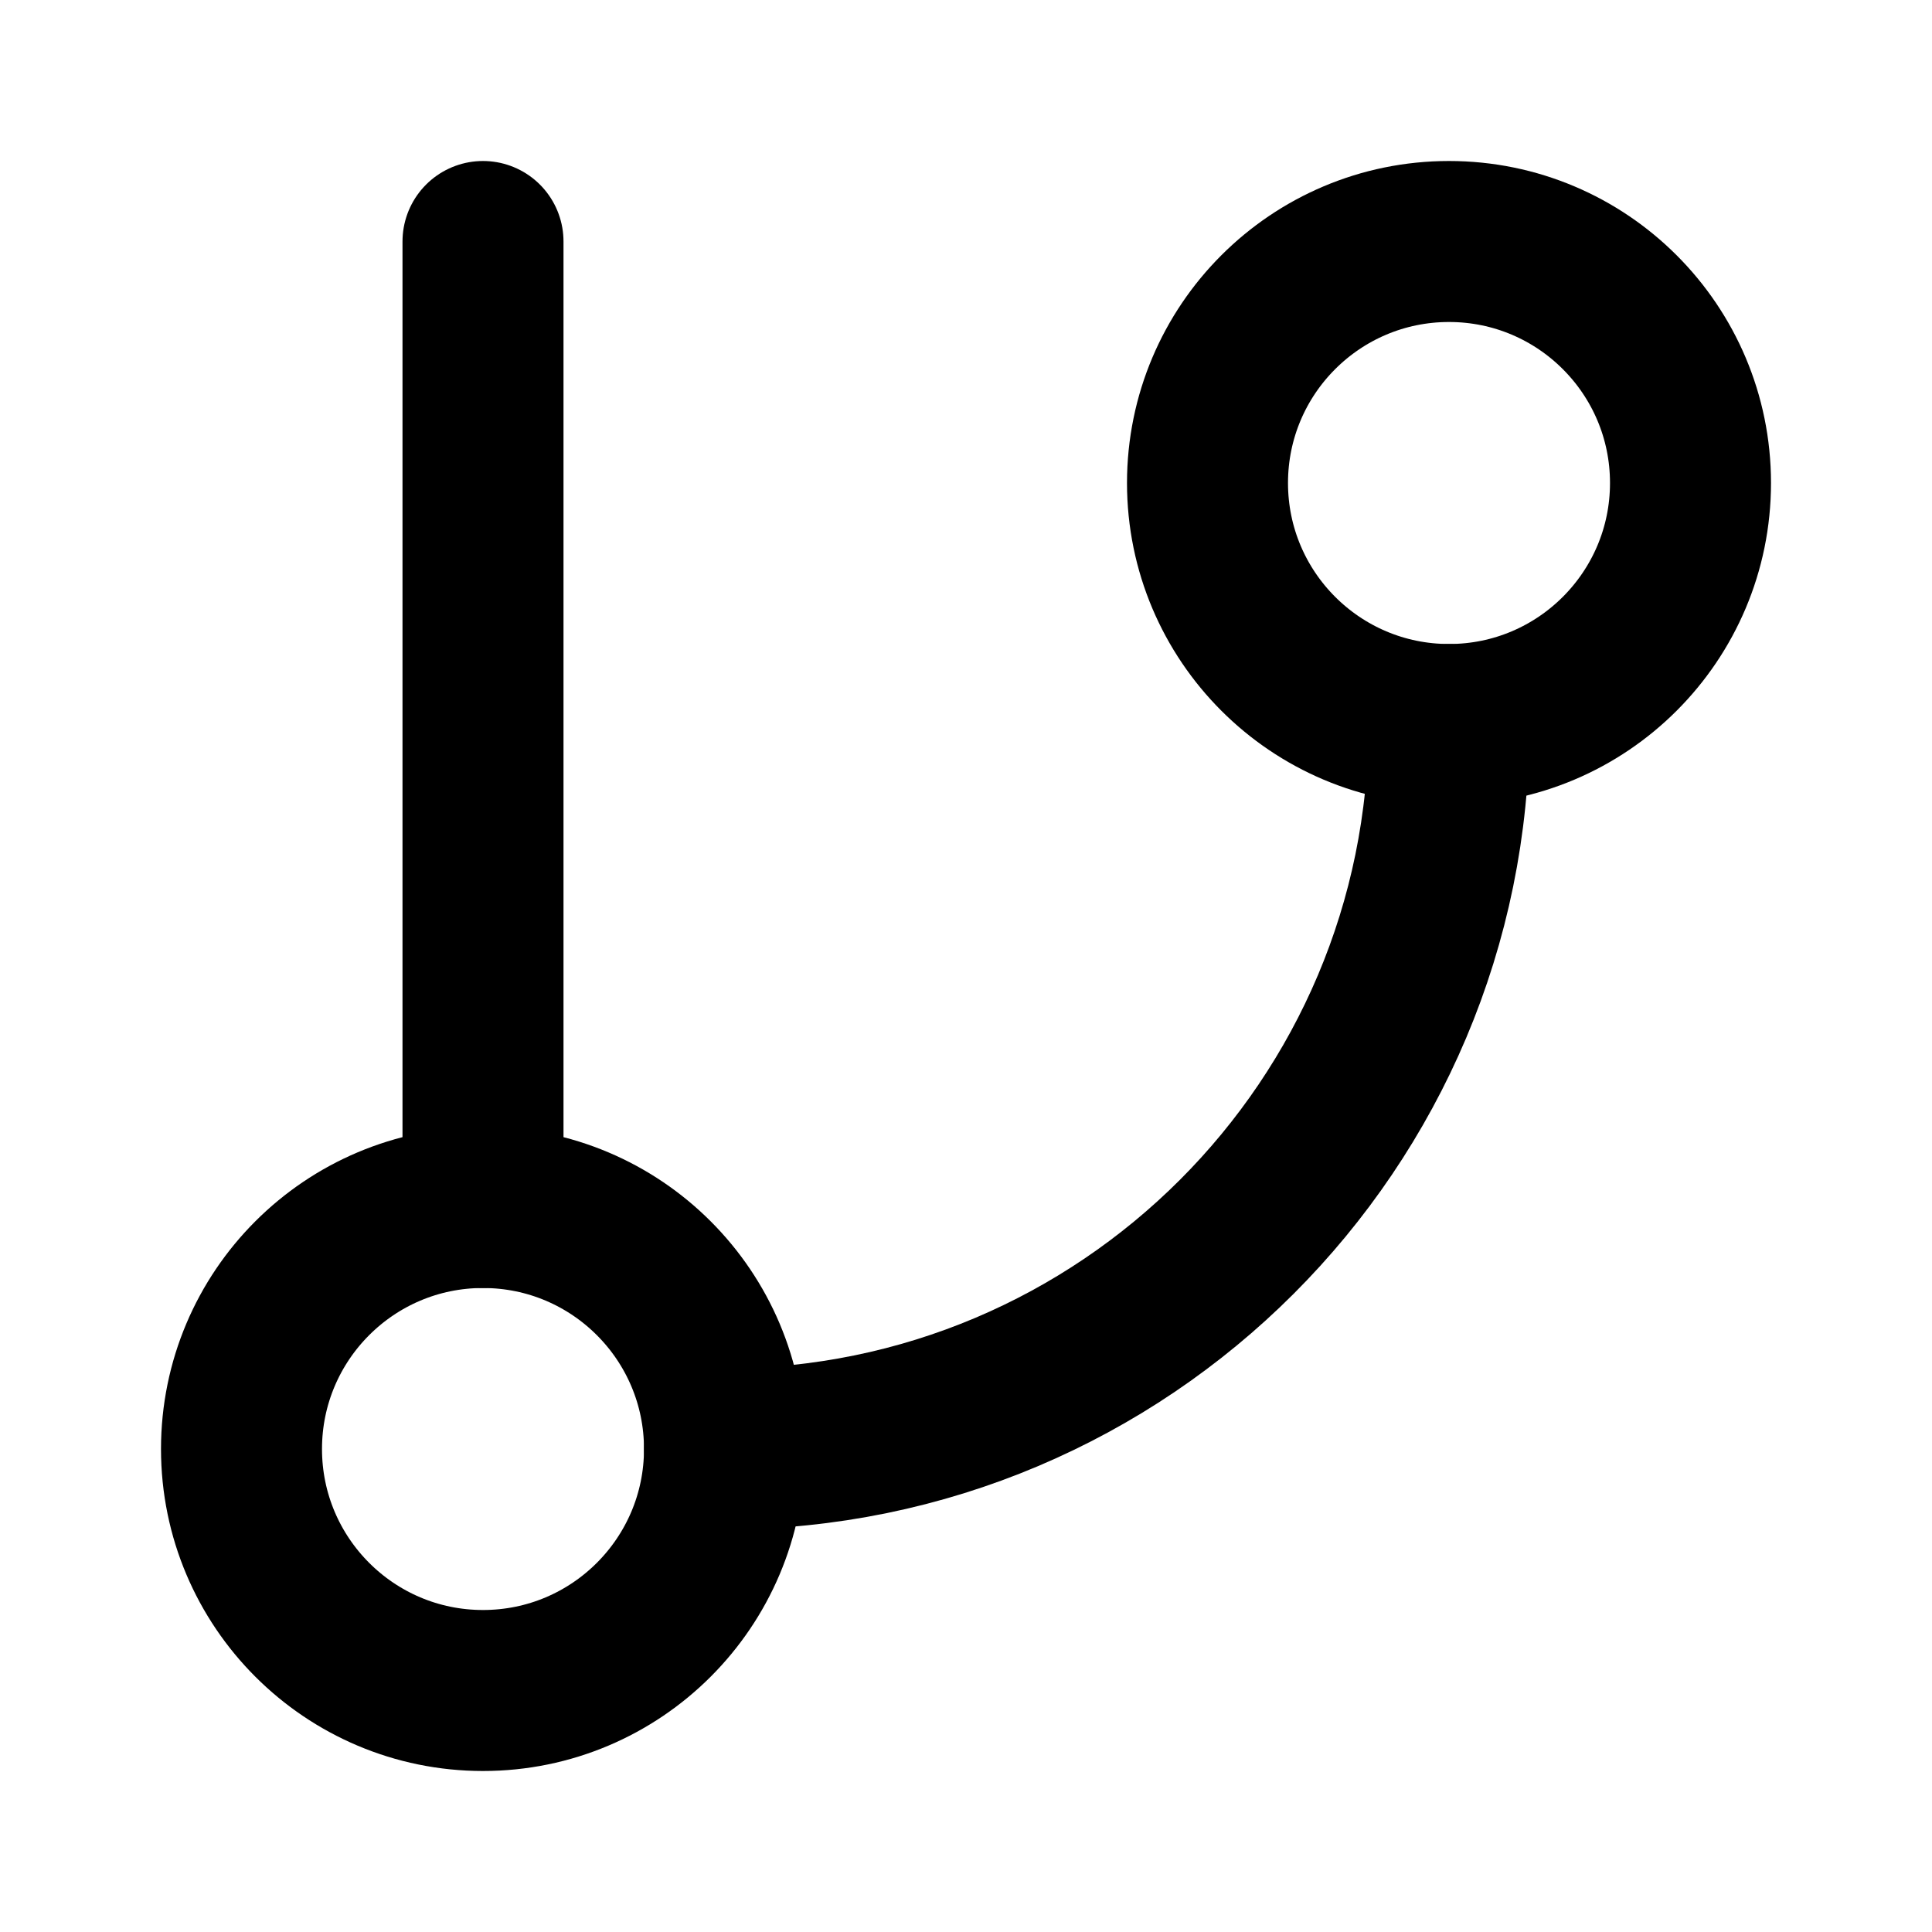
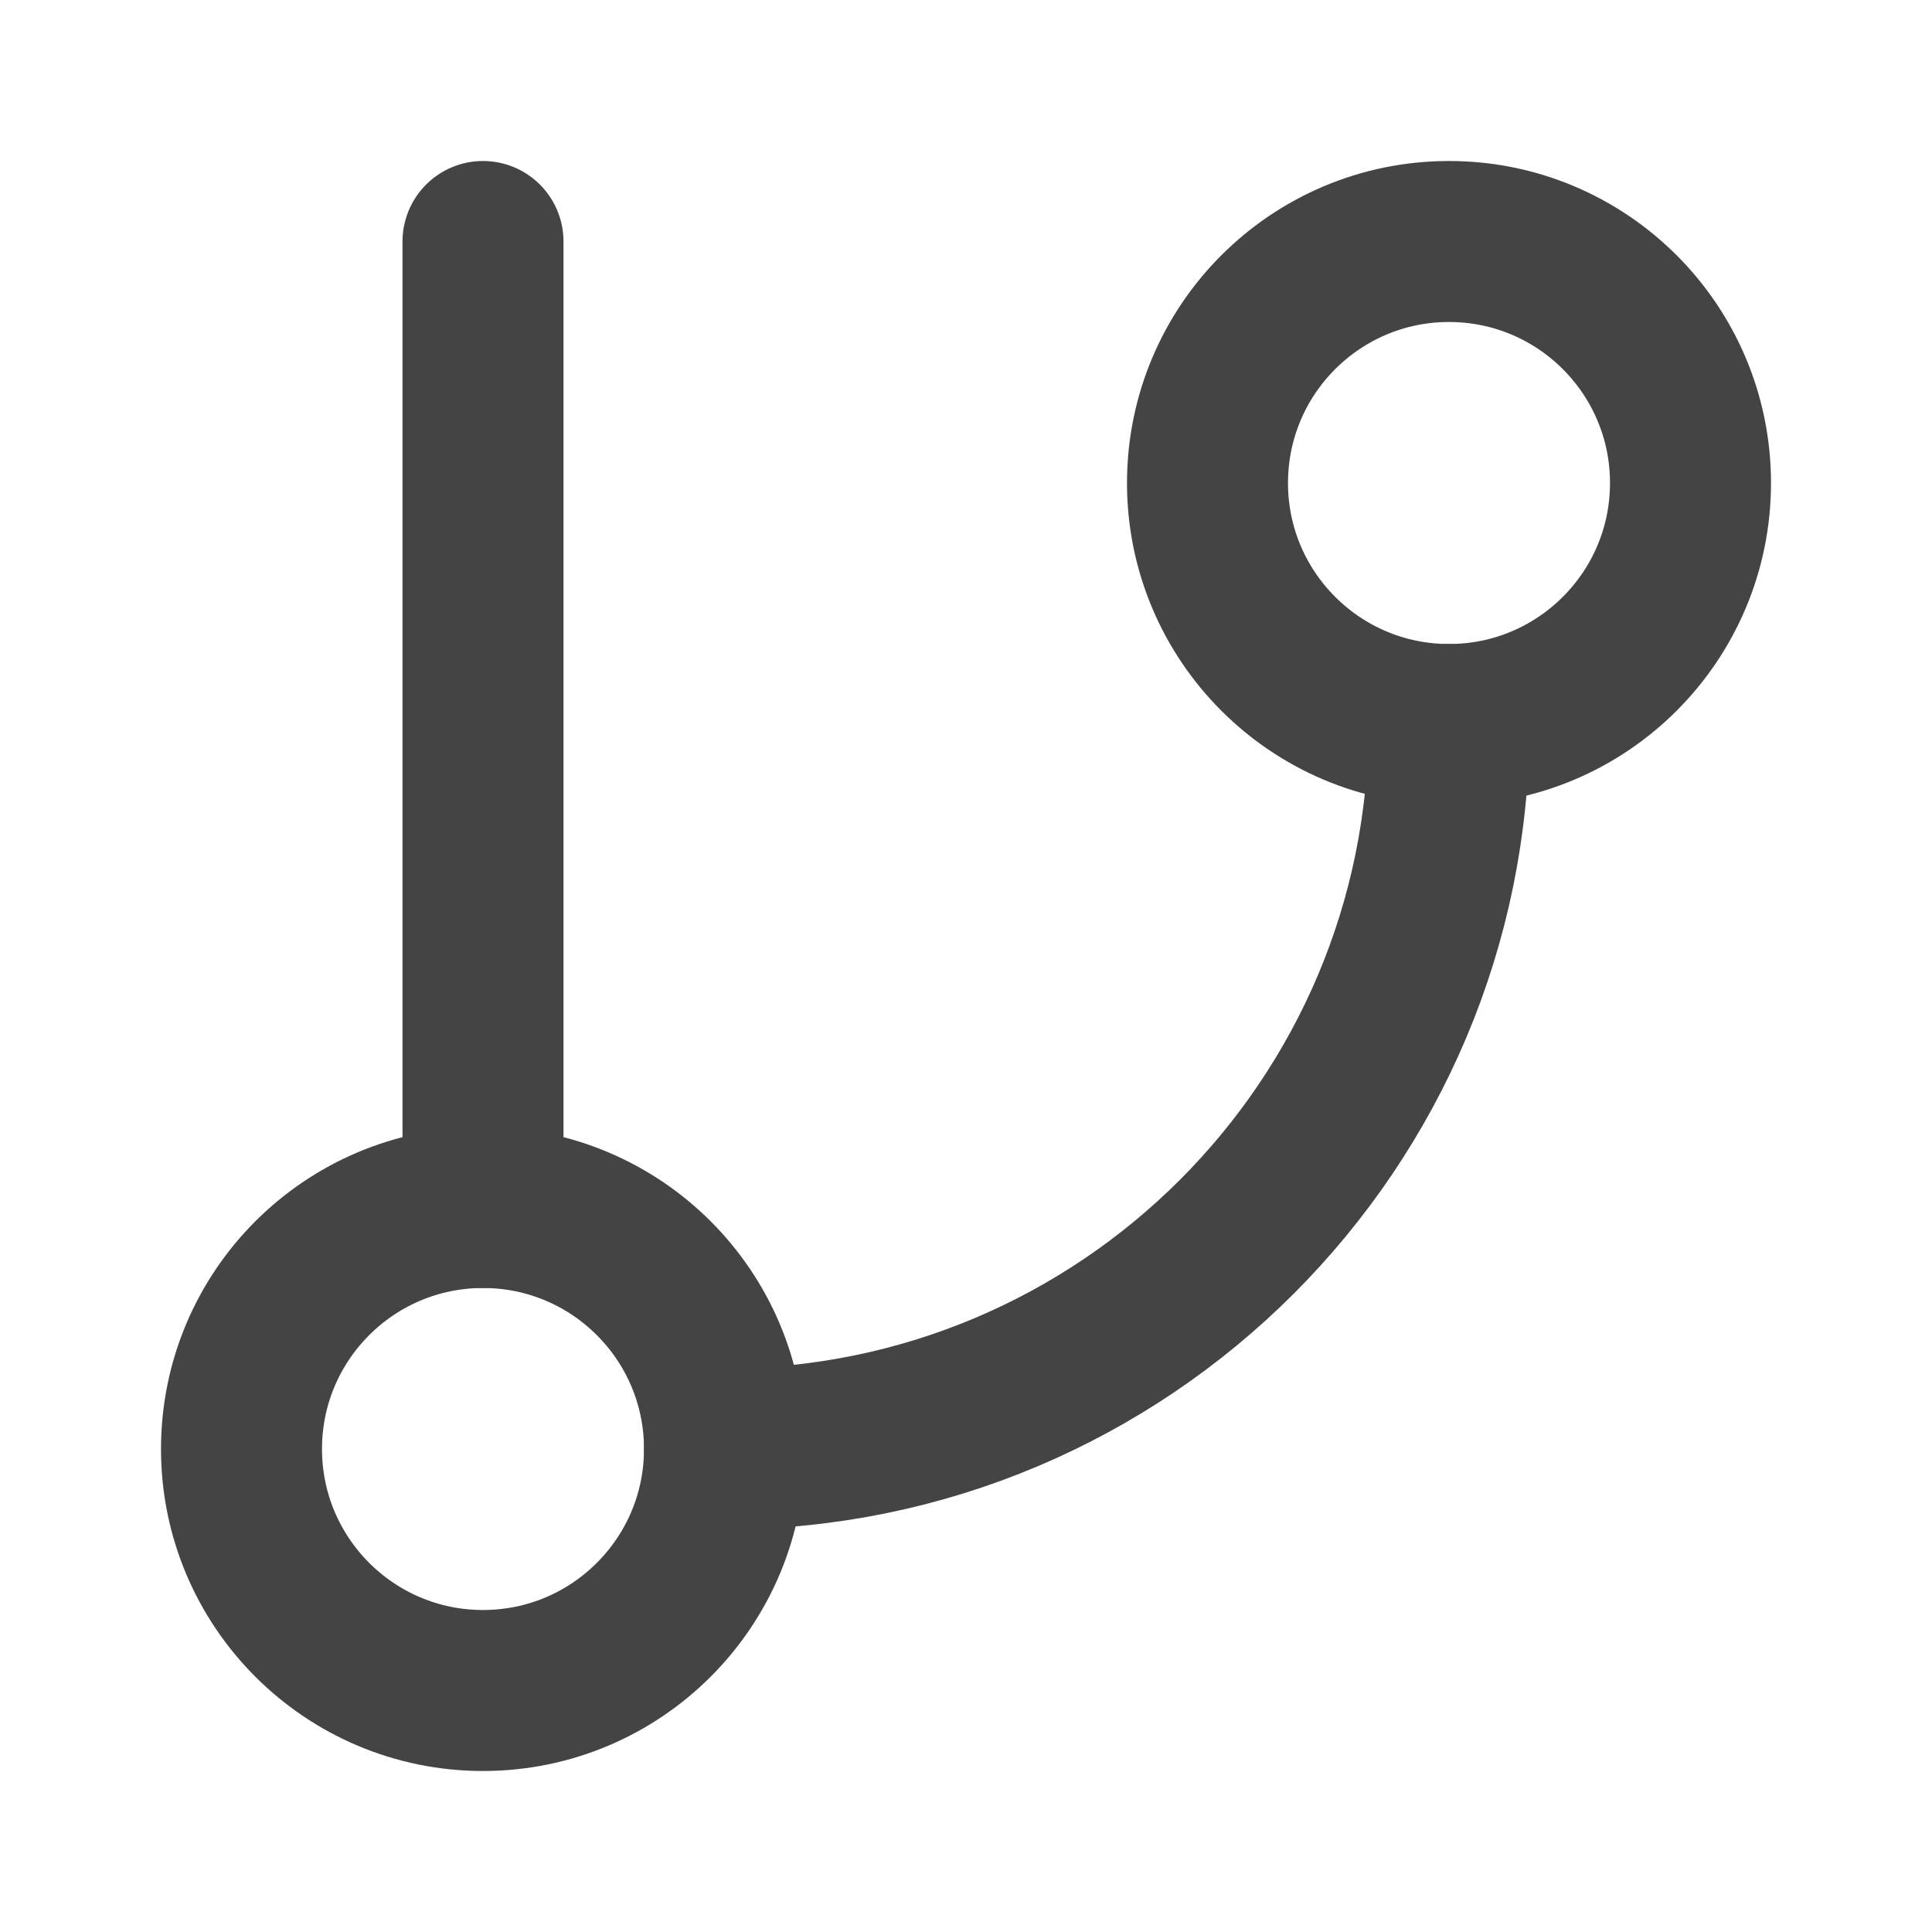
- <svg xmlns="http://www.w3.org/2000/svg" width="16" height="16" viewBox="0 0 24 24" fill="none" stroke="currentColor" stroke-width="2" stroke-linecap="round" stroke-linejoin="round" class="feather feather-git-branch">
+ <svg xmlns="http://www.w3.org/2000/svg" width="16" height="16" viewBox="0 0 24 24" fill="none" stroke="#444444" stroke-width="2" stroke-linecap="round" stroke-linejoin="round" class="feather feather-git-branch">
  <line x1="6" y1="3" x2="6" y2="15" />
  <circle cx="18" cy="6" r="3" />
  <circle cx="6" cy="18" r="3" />
  <path d="M18 9a9 9 0 0 1-9 9" />
</svg>
